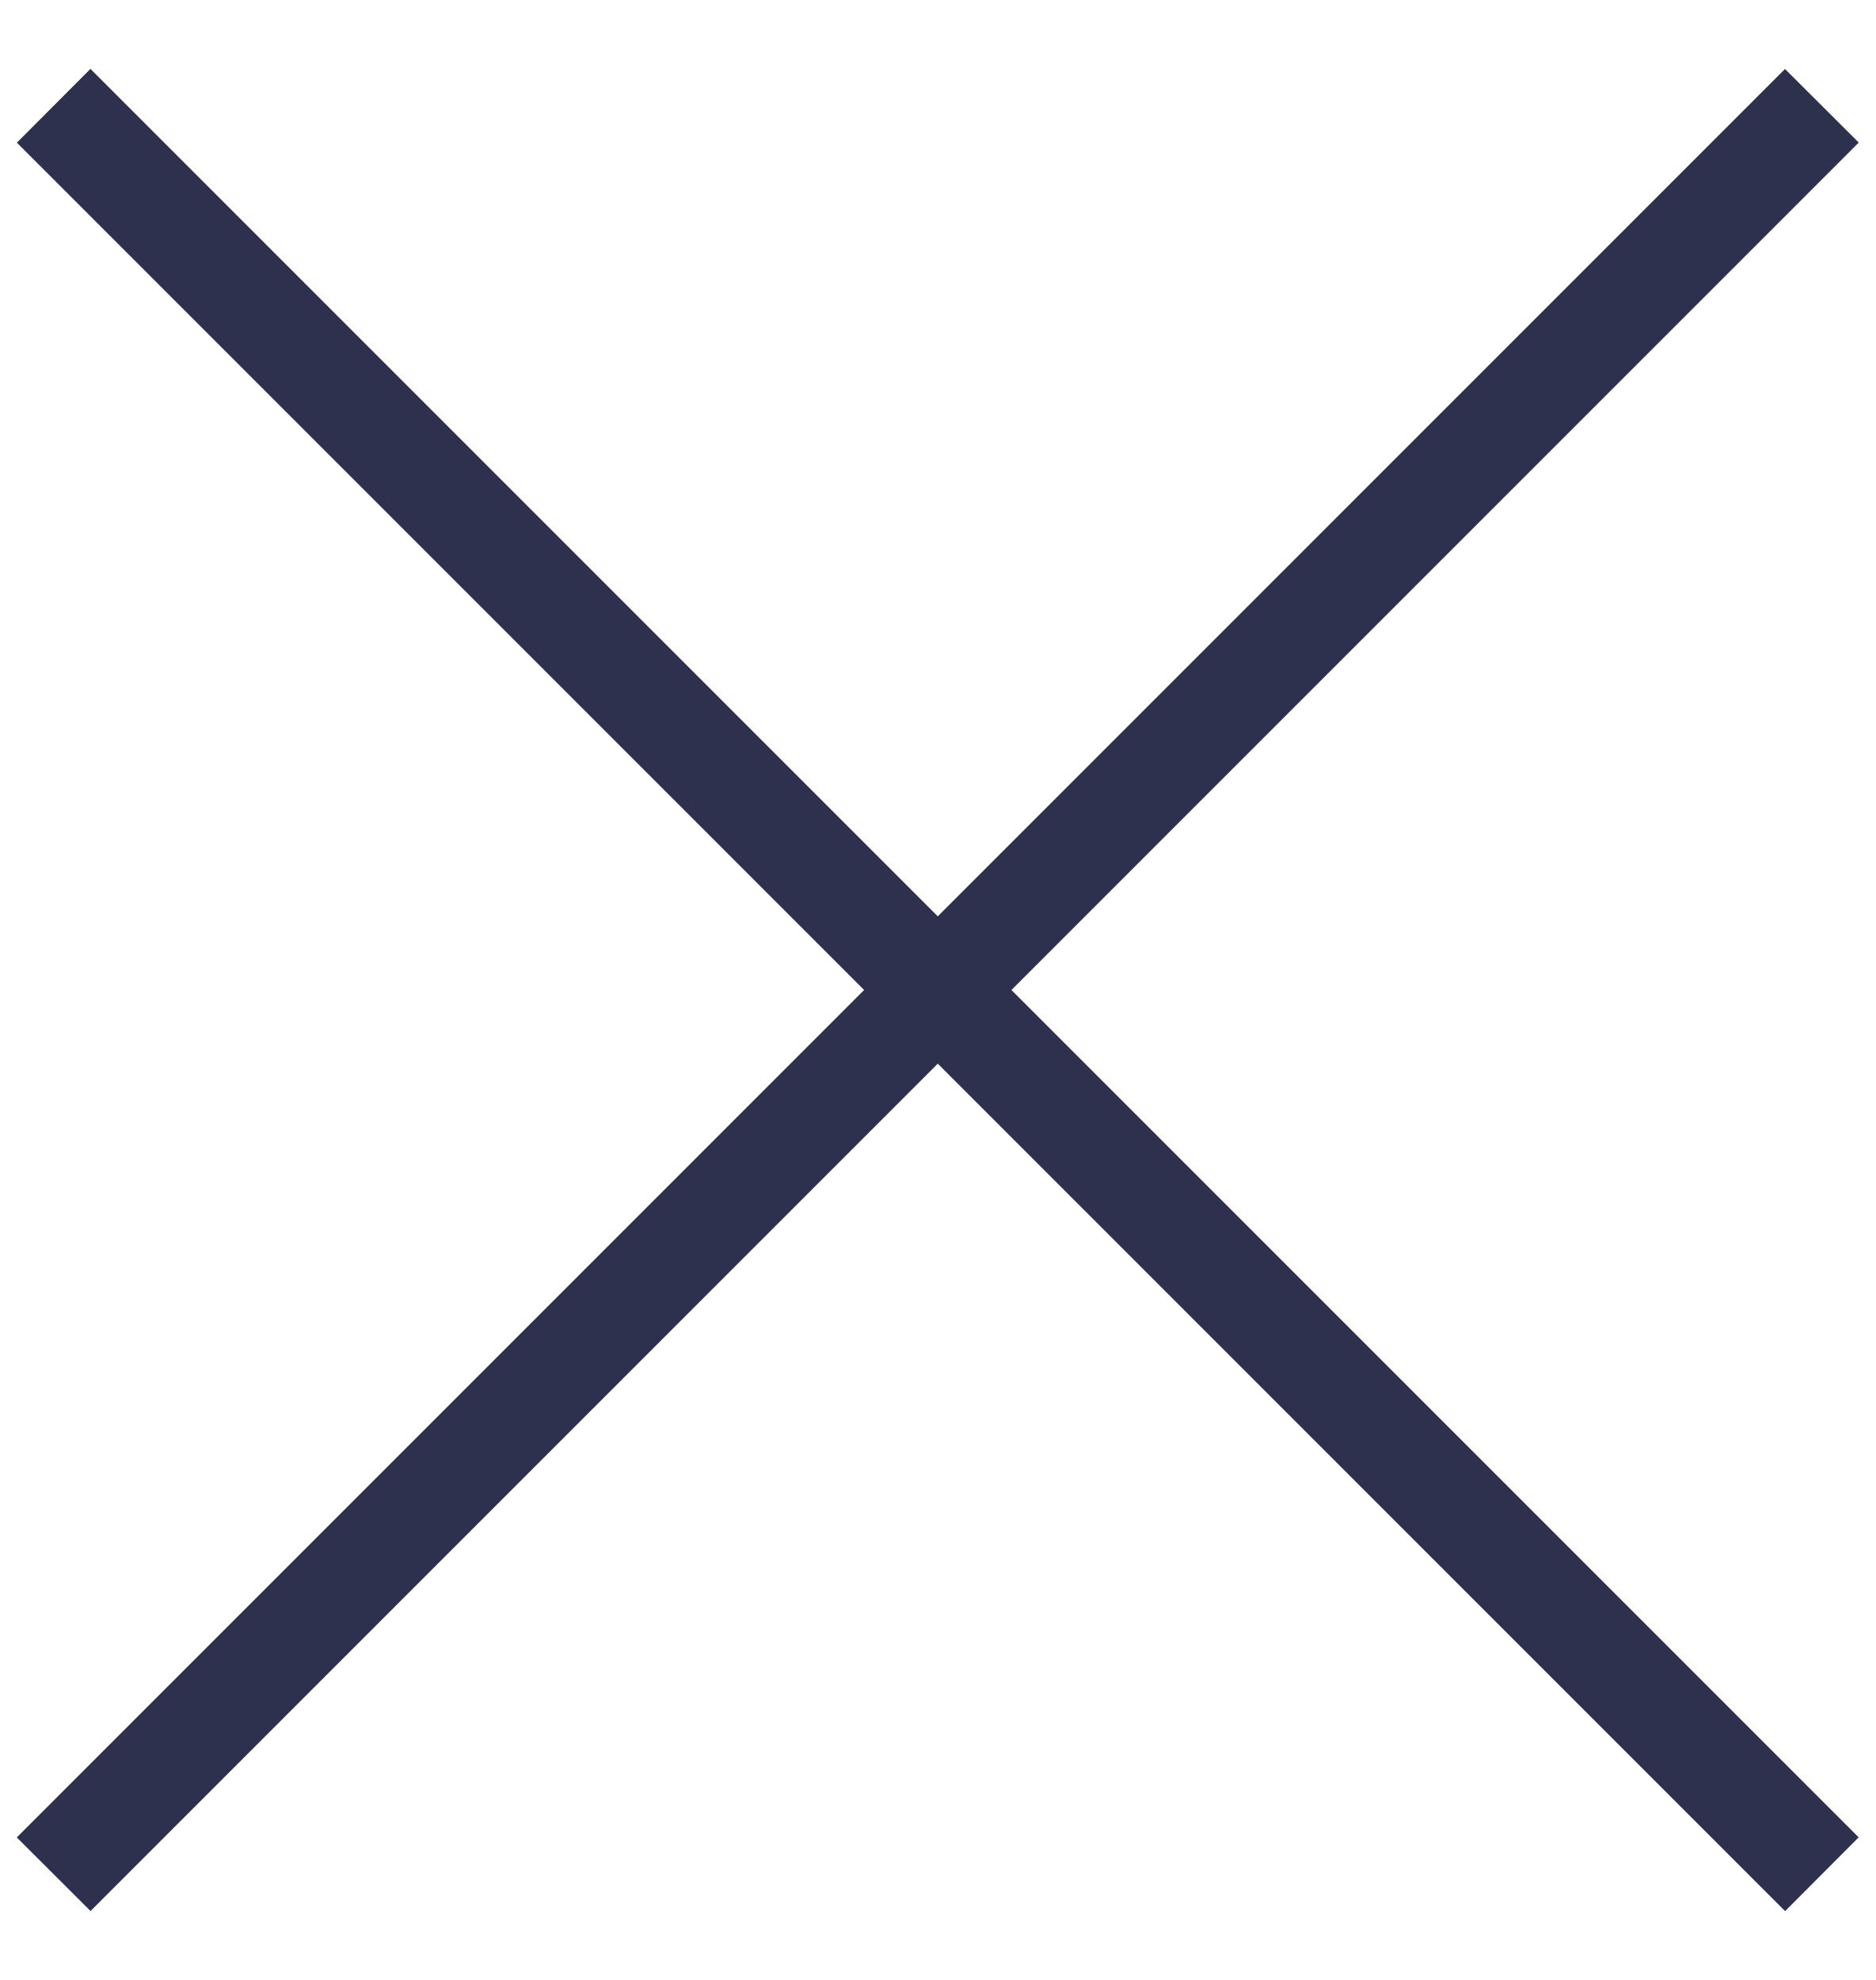
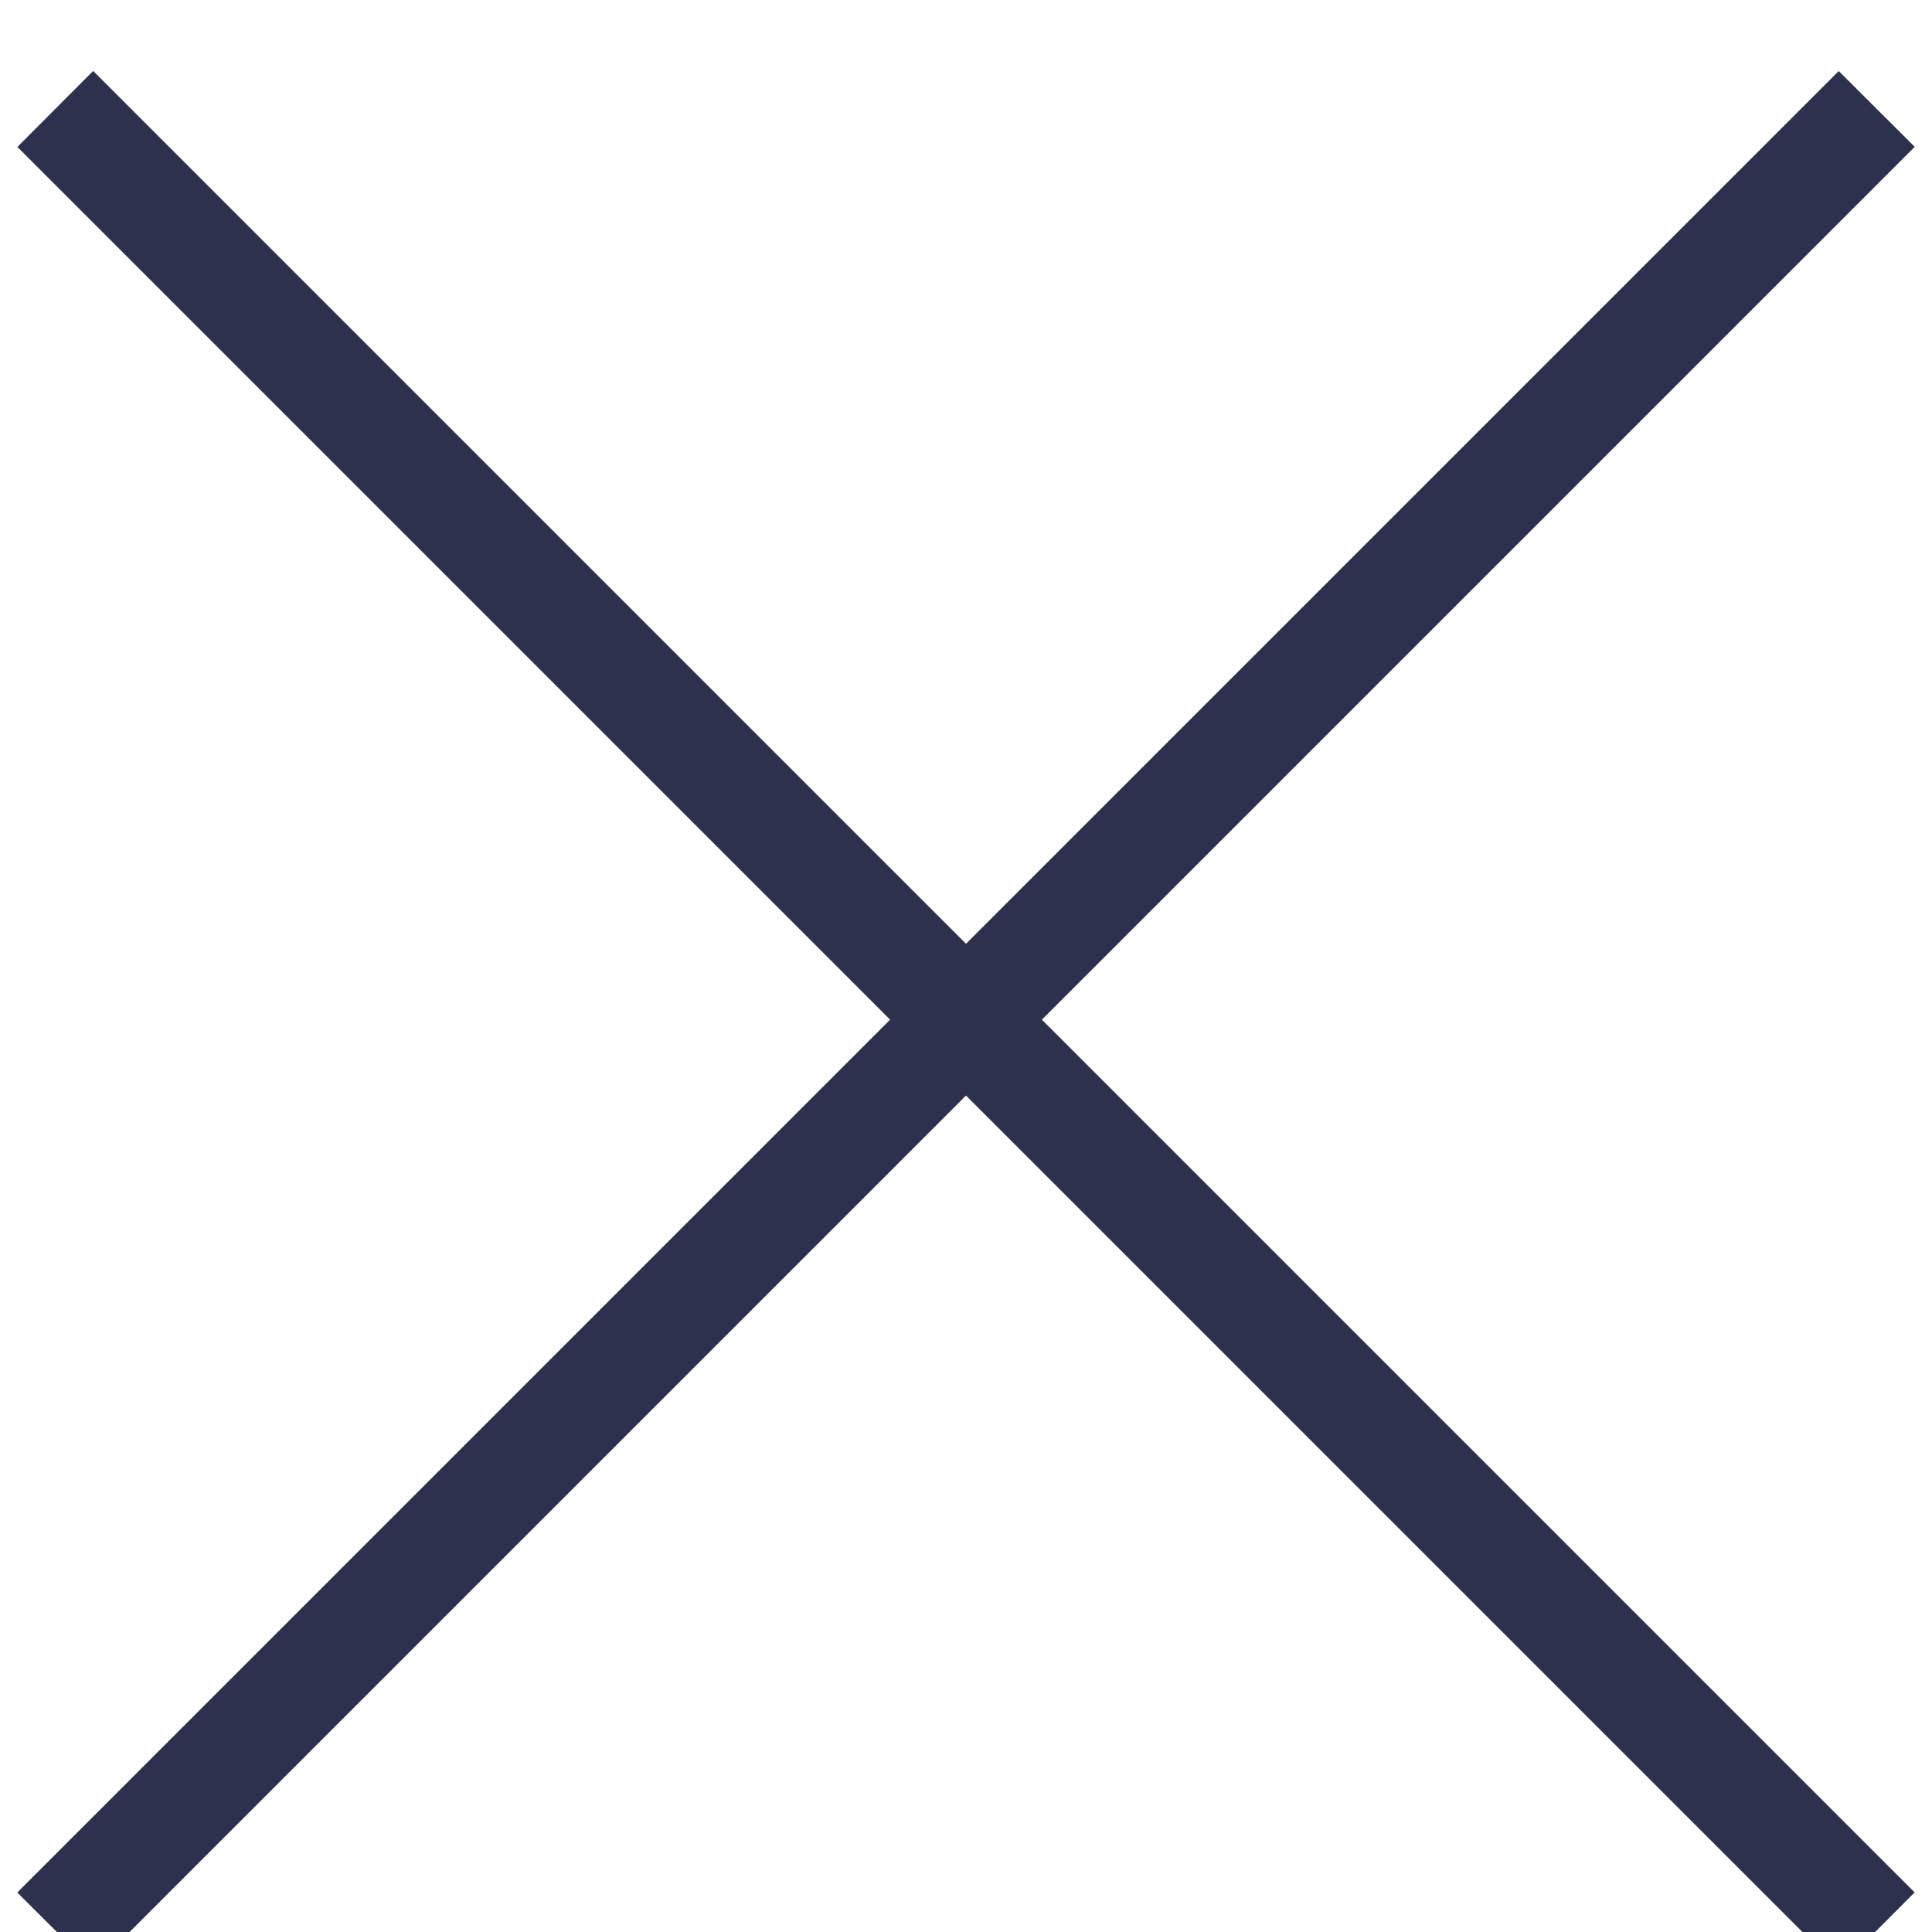
- <svg xmlns="http://www.w3.org/2000/svg" width="18" height="19">
+ <svg xmlns="http://www.w3.org/2000/svg" width="18" height="18">
  <g fill="#2D314D" fill-rule="evenodd">
    <path d="M.868.661l16.97 16.97-.706.708L.162 1.369z" />
    <path d="M.161 17.632L17.131.662l.708.706-16.97 16.97z" />
  </g>
</svg>
